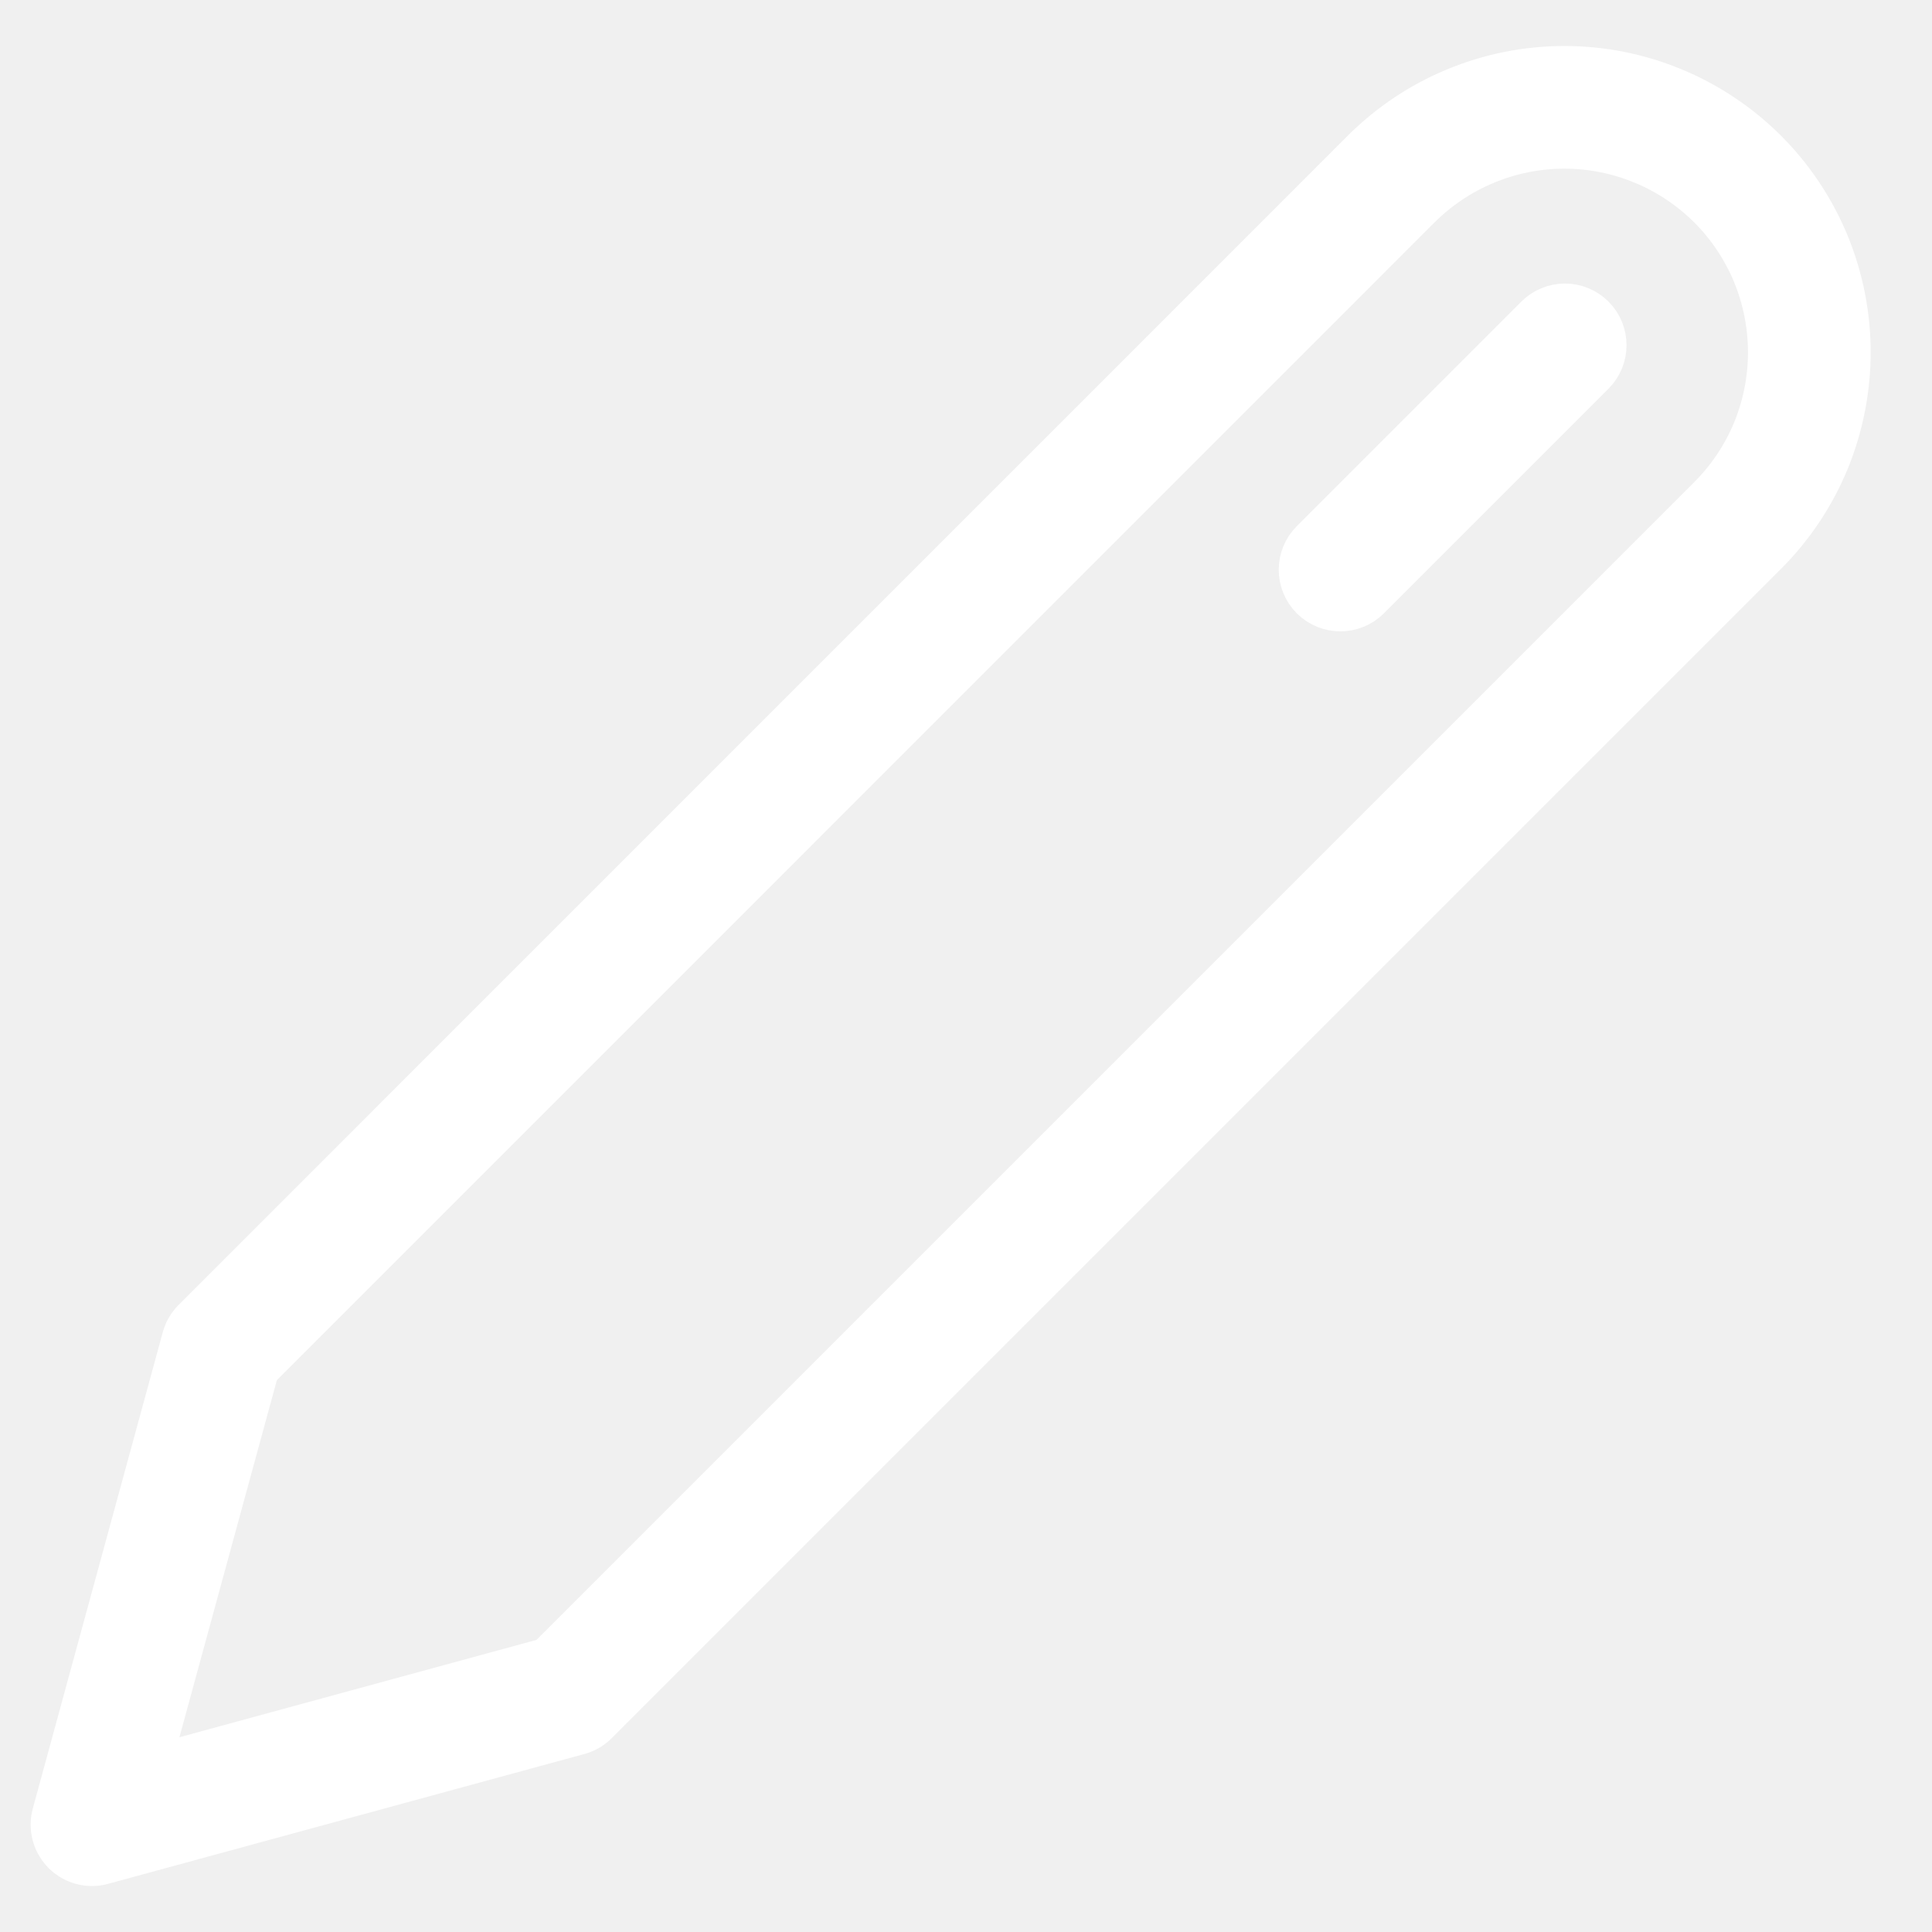
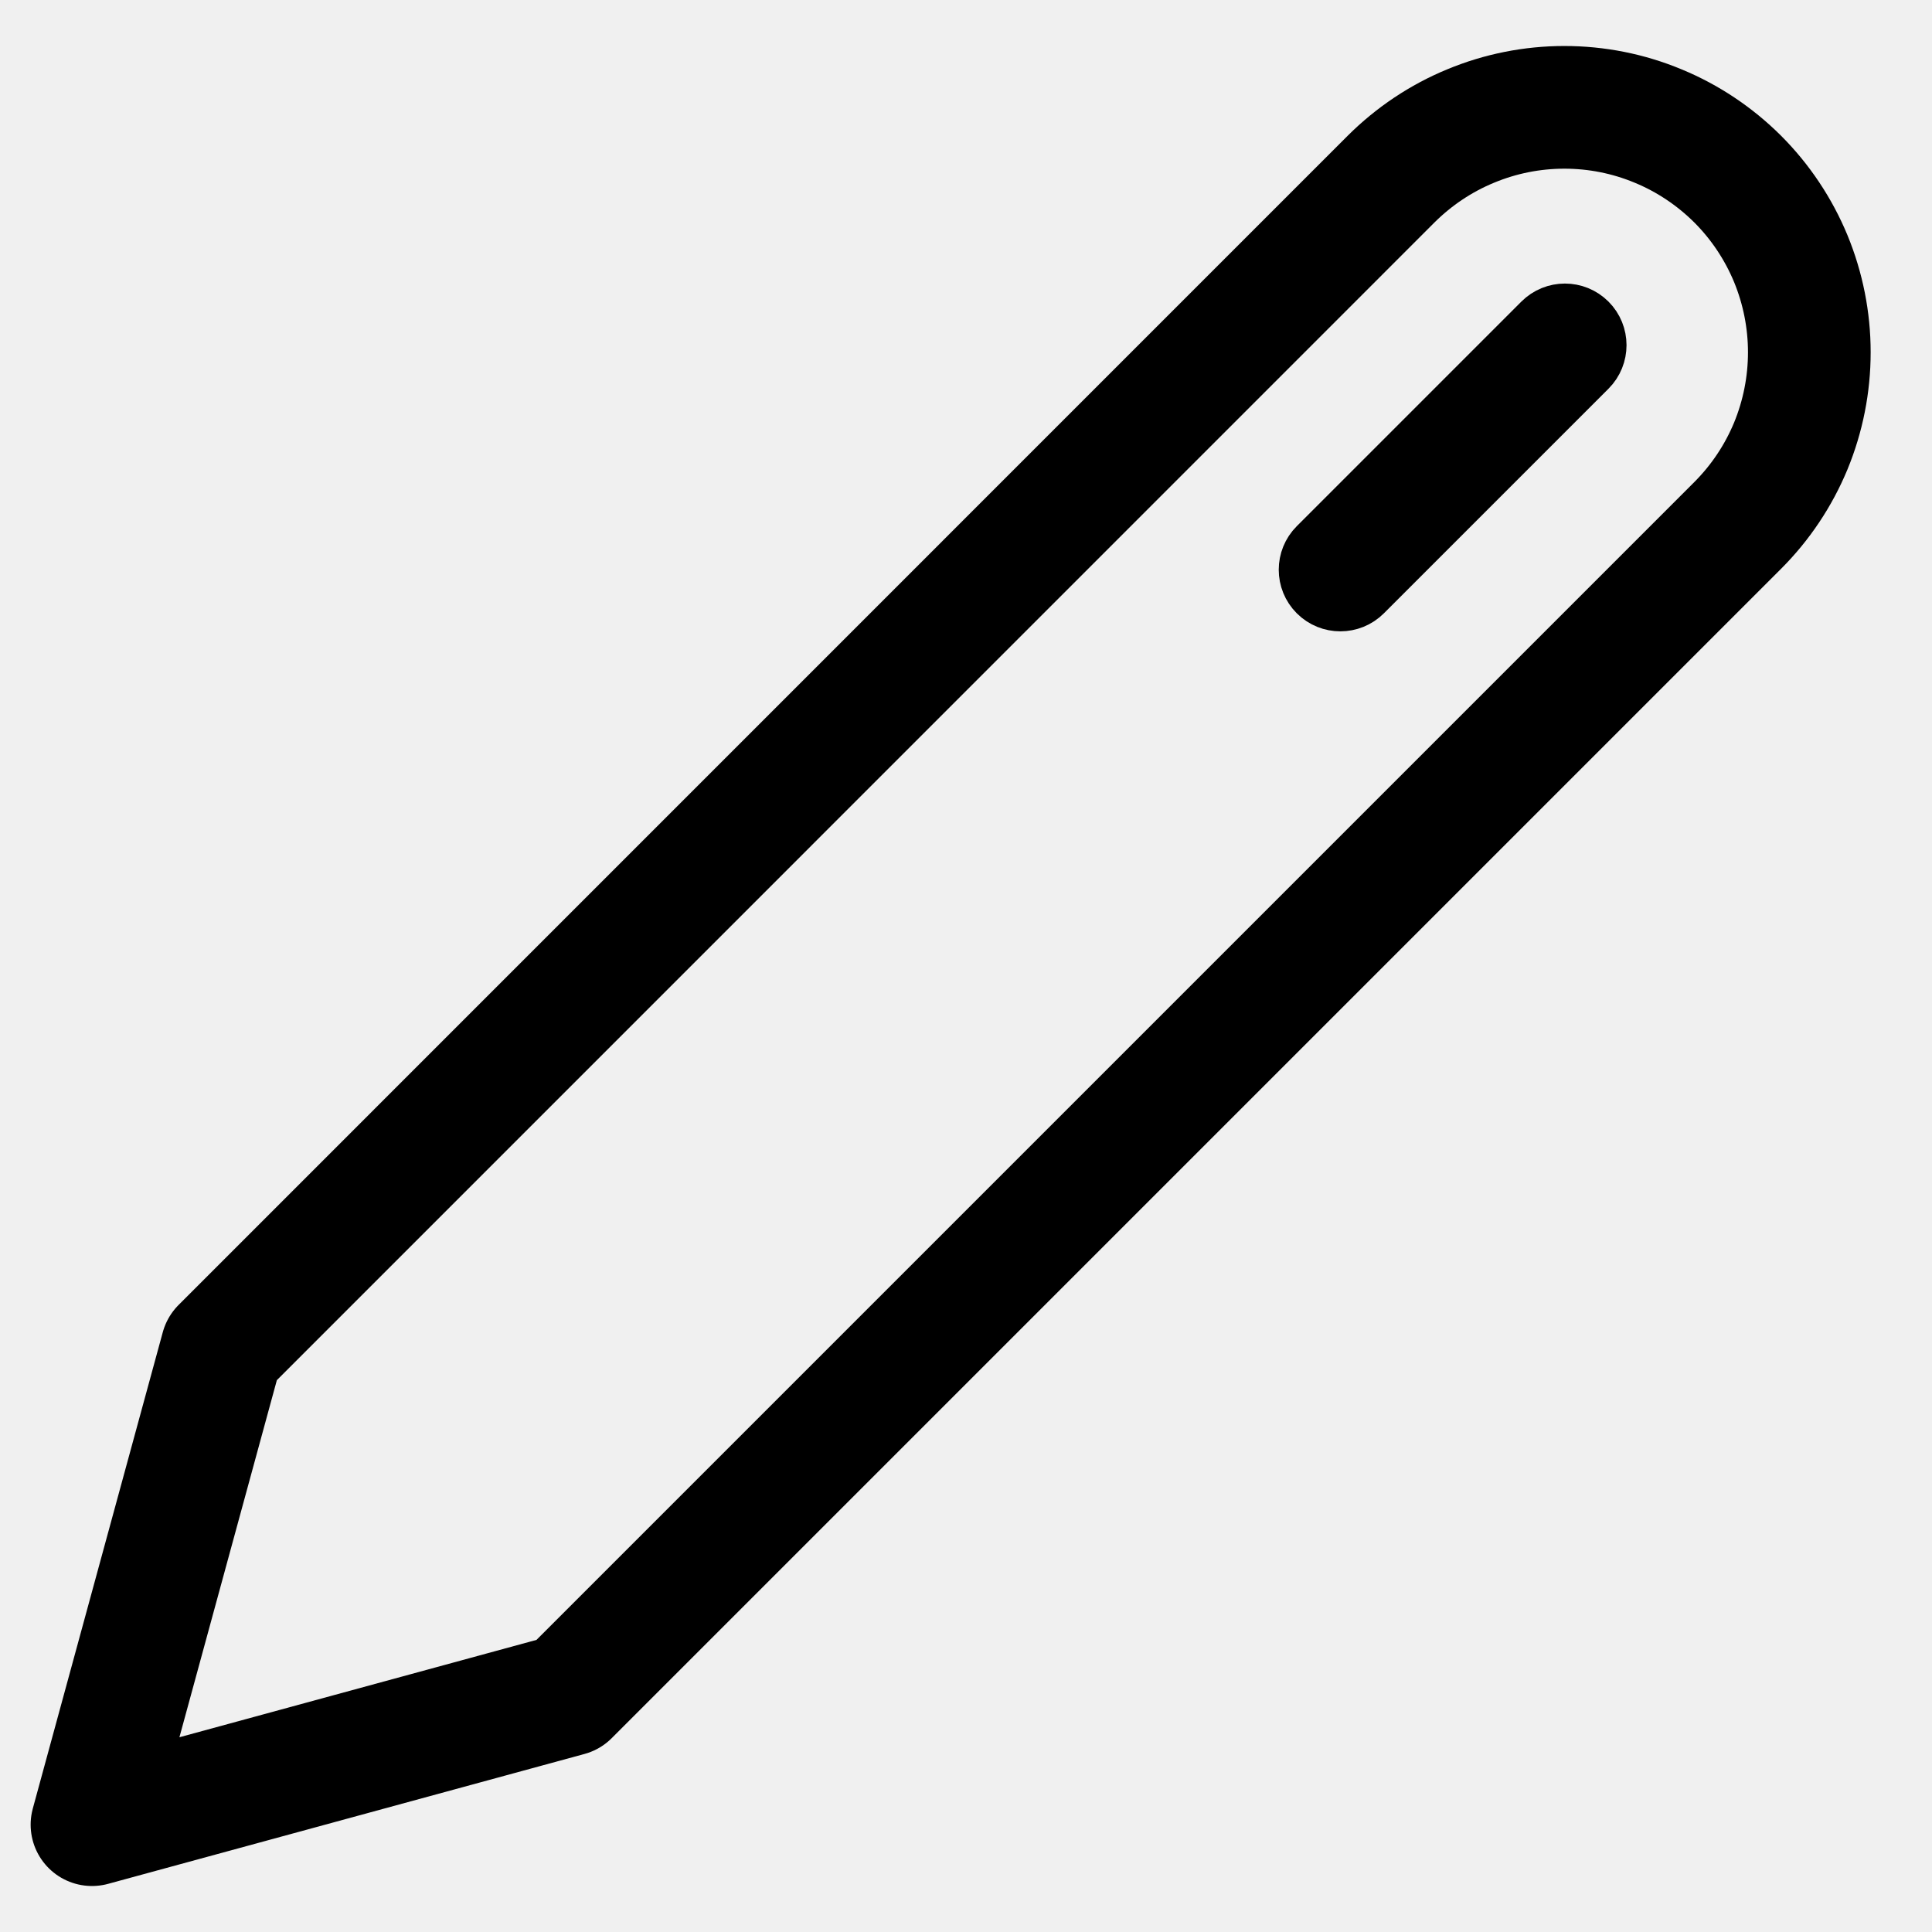
<svg xmlns="http://www.w3.org/2000/svg" width="18" height="18" viewBox="0 0 18 18" fill="none">
-   <path d="M12.961 1.668C13.173 1.457 13.425 1.288 13.702 1.174C13.979 1.059 14.275 1 14.575 1C14.875 1 15.172 1.059 15.448 1.174C15.725 1.288 15.977 1.457 16.189 1.668C16.401 1.88 16.569 2.132 16.684 2.409C16.798 2.686 16.857 2.983 16.857 3.282C16.857 3.582 16.798 3.879 16.684 4.156C16.569 4.433 16.401 4.684 16.189 4.896L5.295 15.79L0.857 17L2.068 12.562L12.961 1.668Z" stroke="white" stroke-width="1.143" stroke-linecap="round" stroke-linejoin="round" />
-   <rect x="14.58" y="2.81" width="0.574" height="3.533" rx="0.287" transform="rotate(45 14.5801 2.80998)" fill="white" stroke="white" stroke-width="0.574" />
+   <path d="M12.961 1.668C13.173 1.457 13.425 1.288 13.702 1.174C13.979 1.059 14.275 1 14.575 1C14.875 1 15.172 1.059 15.448 1.174C15.725 1.288 15.977 1.457 16.189 1.668C16.401 1.88 16.569 2.132 16.684 2.409C16.798 2.686 16.857 2.983 16.857 3.282C16.857 3.582 16.798 3.879 16.684 4.156C16.569 4.433 16.401 4.684 16.189 4.896L5.295 15.79L0.857 17L2.068 12.562L12.961 1.668Z" stroke="currentColor" stroke-width="1.143" stroke-linecap="round" stroke-linejoin="round" />
+   <rect x="14.58" y="2.81" width="0.574" height="3.533" rx="0.287" transform="rotate(45 14.5801 2.80998)" fill="currentColor" stroke="currentColor" stroke-width="0.574" />
</svg>
